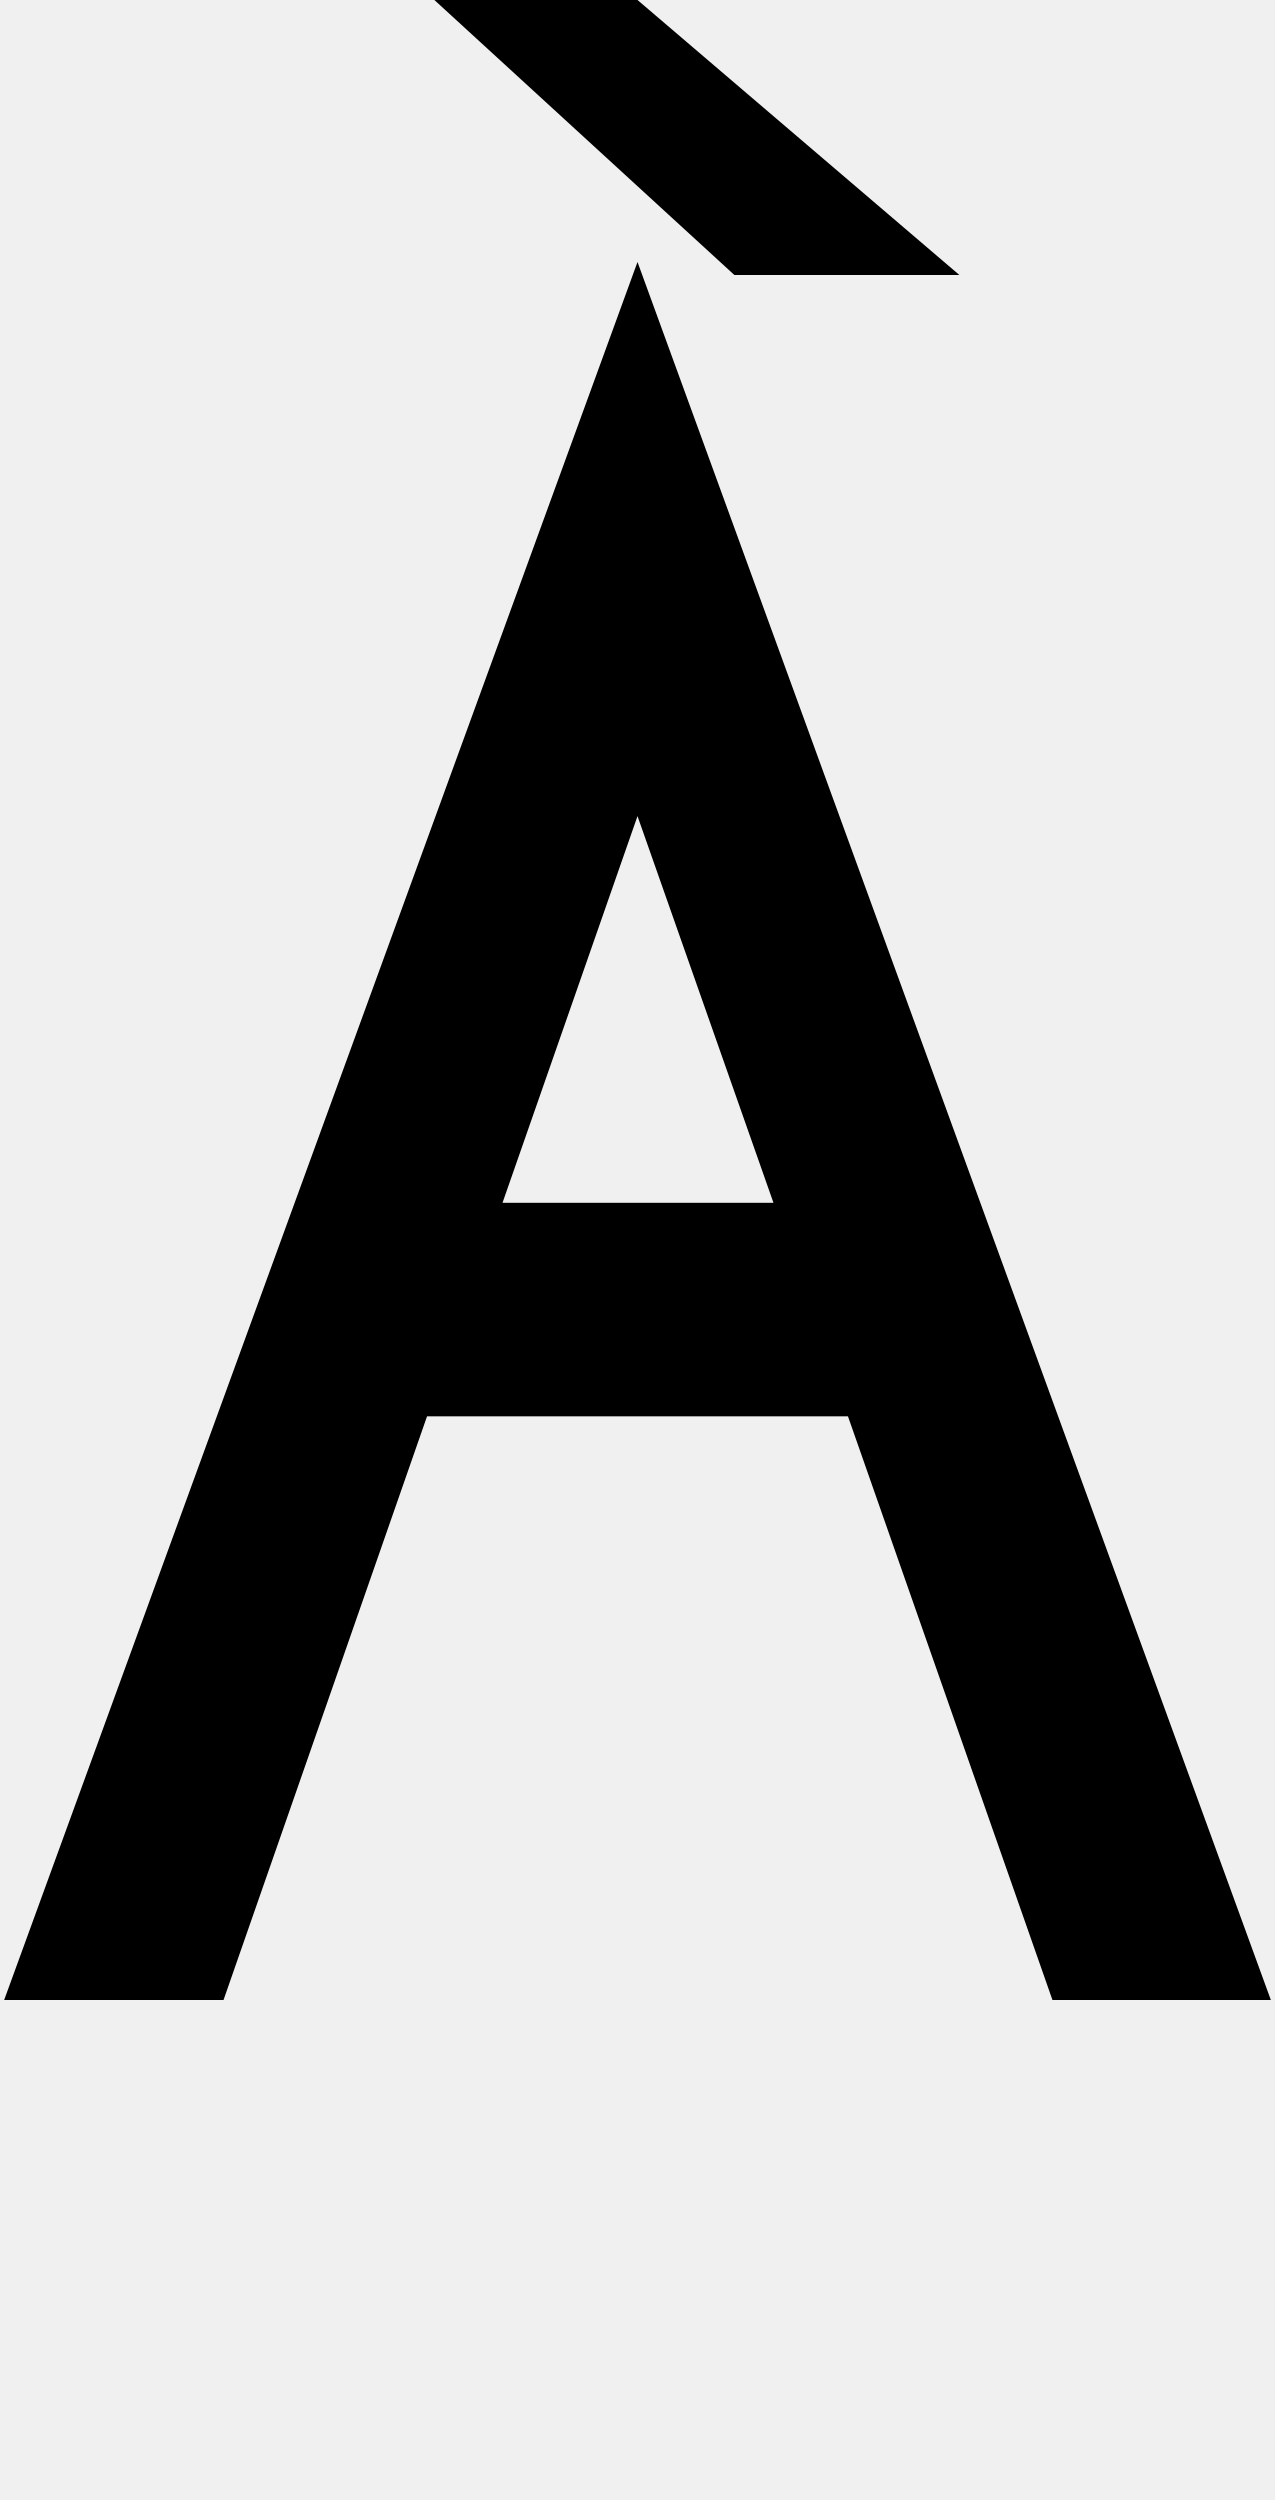
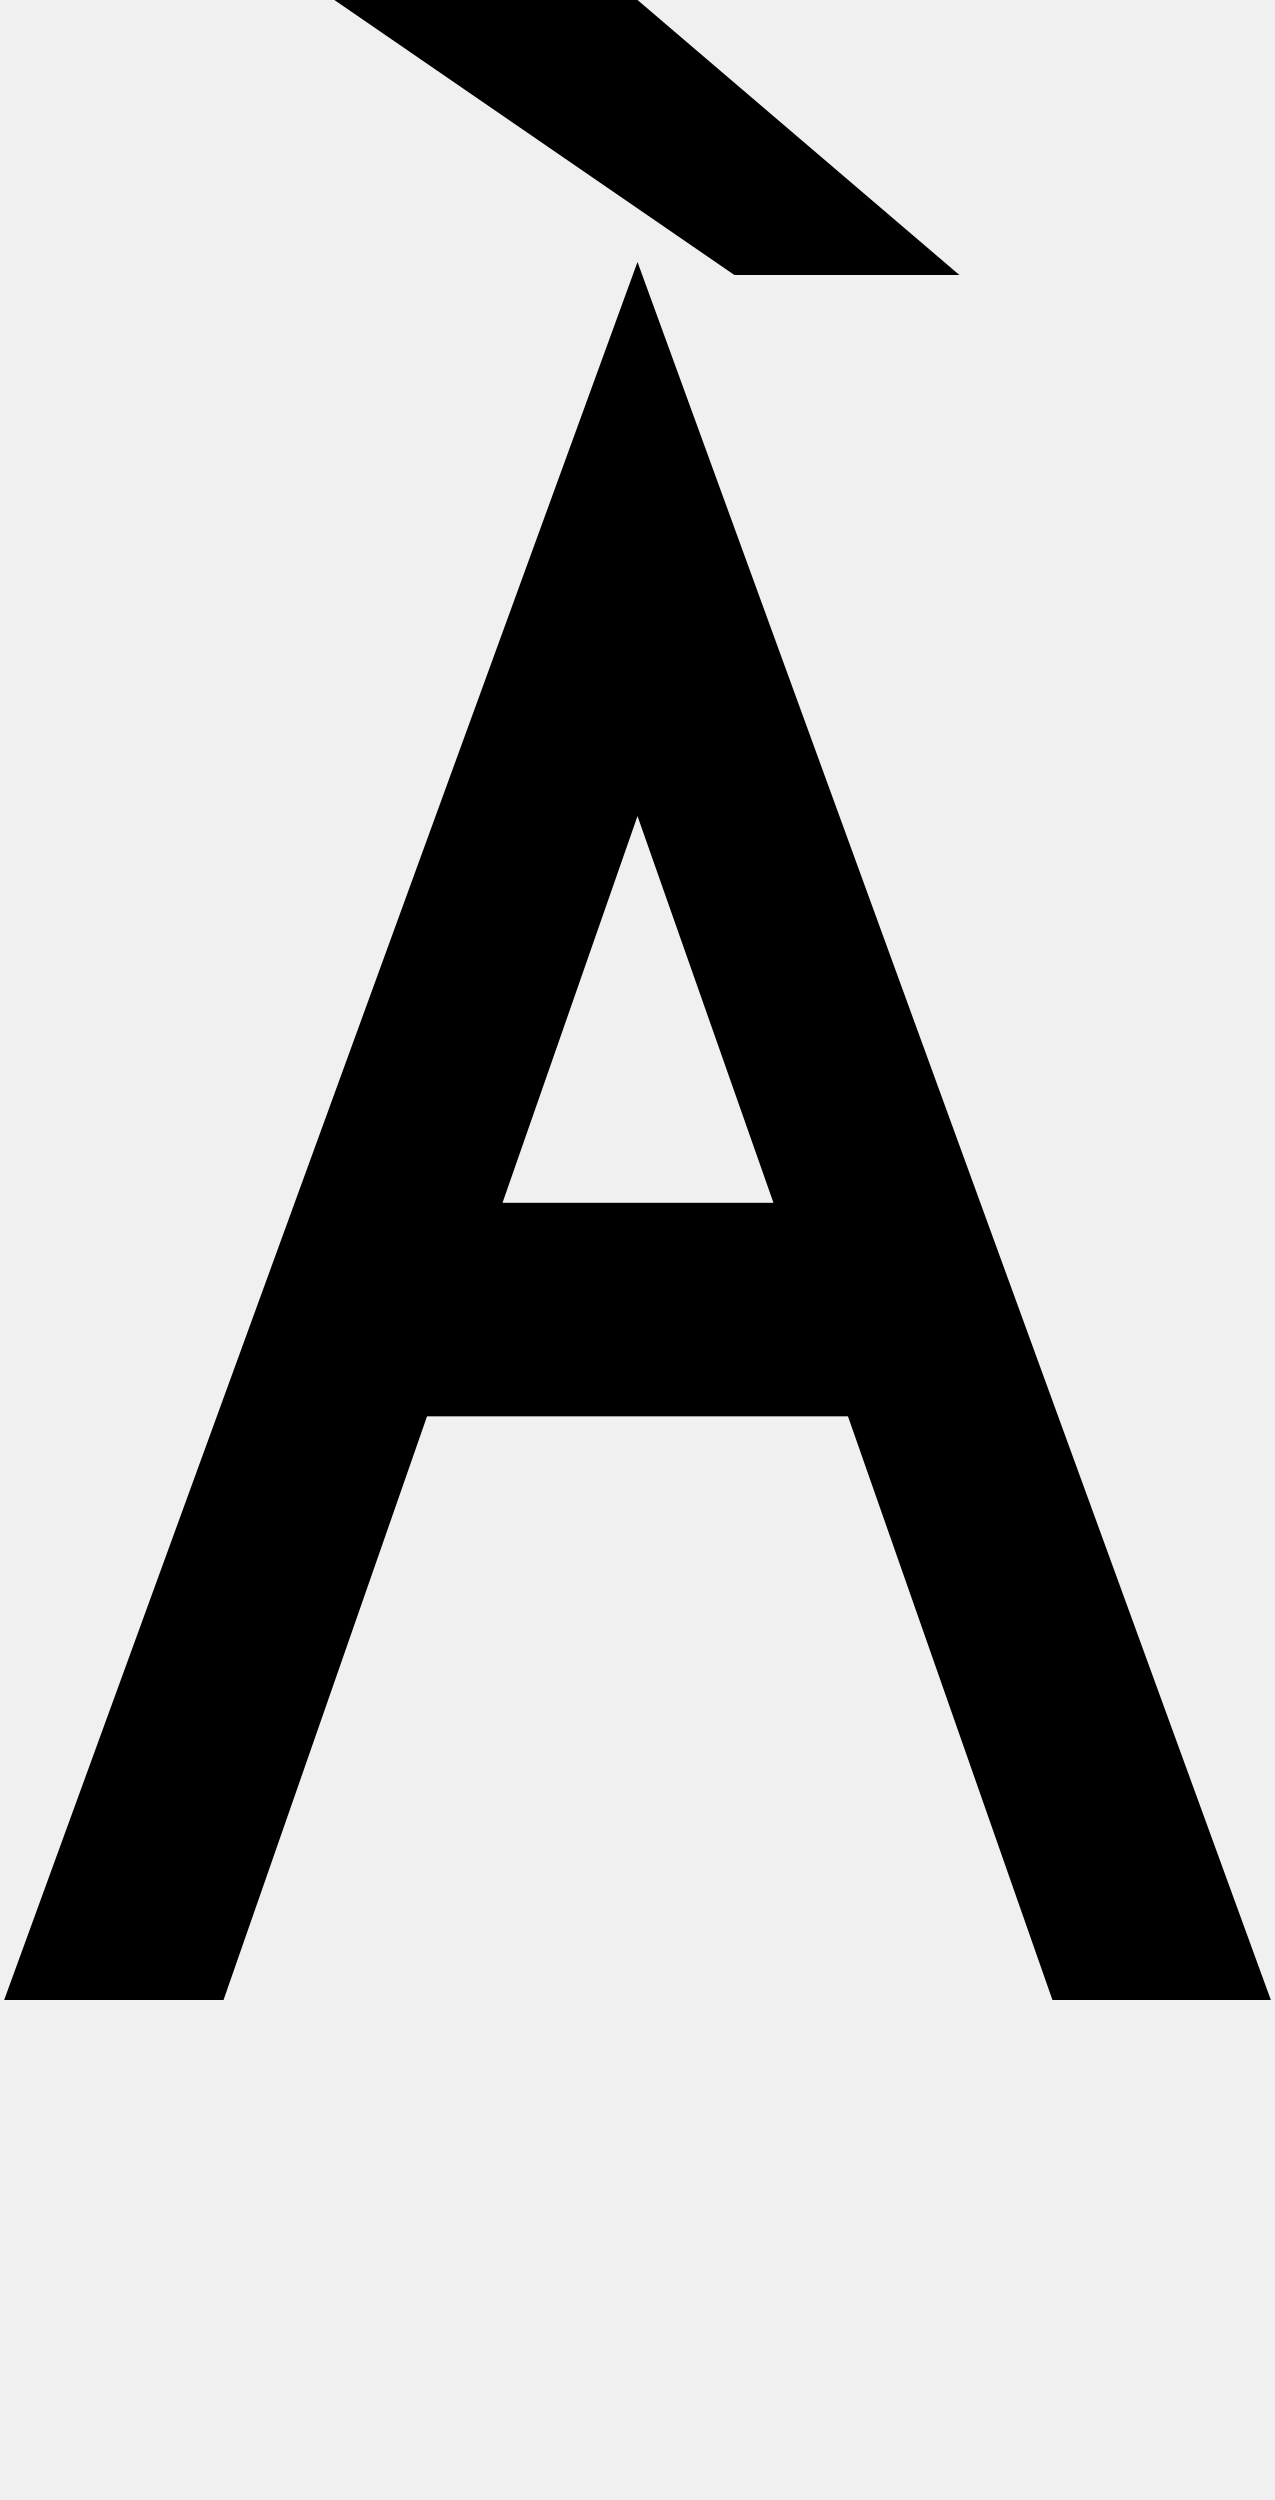
<svg xmlns="http://www.w3.org/2000/svg" version="1.1" width="51" height="100" id="svg4460">
  <defs id="defs4462" />
  <g aria-label="C" id="text3215" style="font-size:32px;line-height:1.25" transform="translate(-37.75,-4)">
    <g aria-label="A" id="text5282" transform="matrix(1.629091,0,0,2.829203,-41.00273,-68.77696)">
-       <path id="path452" style="font-weight:bold;font-size:12.7px;line-height:1;font-family:'Caviar Dreams';-inkscape-font-specification:'Caviar Dreams Bold';text-align:center;text-anchor:middle;fill:#000000;stroke:#ffffff;stroke-width:0;stroke-linecap:round" d="M 17.375 0 L 29.375 11 C 32.375 11 23.232 11 38.375 11 L 25.5 0 L 17.375 0 z M 25.5 10.48 L 0.166 80 L 8.941 80 L 17.082 56.652 L 33.918 56.652 L 42.098 80 L 50.834 80 L 25.5 10.48 z M 25.5 32.645 L 30.939 48.113 L 20.1 48.113 L 25.5 32.645 z " transform="matrix(0.6138393,0,0,0.3534564,48.34152,25.72349)" />
+       <path id="path452" style="font-weight:bold;font-size:12.7px;line-height:1;font-family:'Caviar Dreams';-inkscape-font-specification:'Caviar Dreams Bold';text-align:center;text-anchor:middle;fill:#000000;stroke:#ffffff;stroke-width:0;stroke-linecap:round" d="m 13.375,0 16,11 c 3,0 -6.143,-6.5e-5 9,0 L 25.5,0 Z M 25.5,10.48 0.166,80 H 8.941 L 17.082,56.652 H 33.918 L 42.098,80 h 8.736 z m 0,22.164 5.439,15.469 H 20.1 Z" transform="matrix(0.6138393,0,0,0.3534564,48.34152,25.72349)" />
    </g>
  </g>
</svg>
